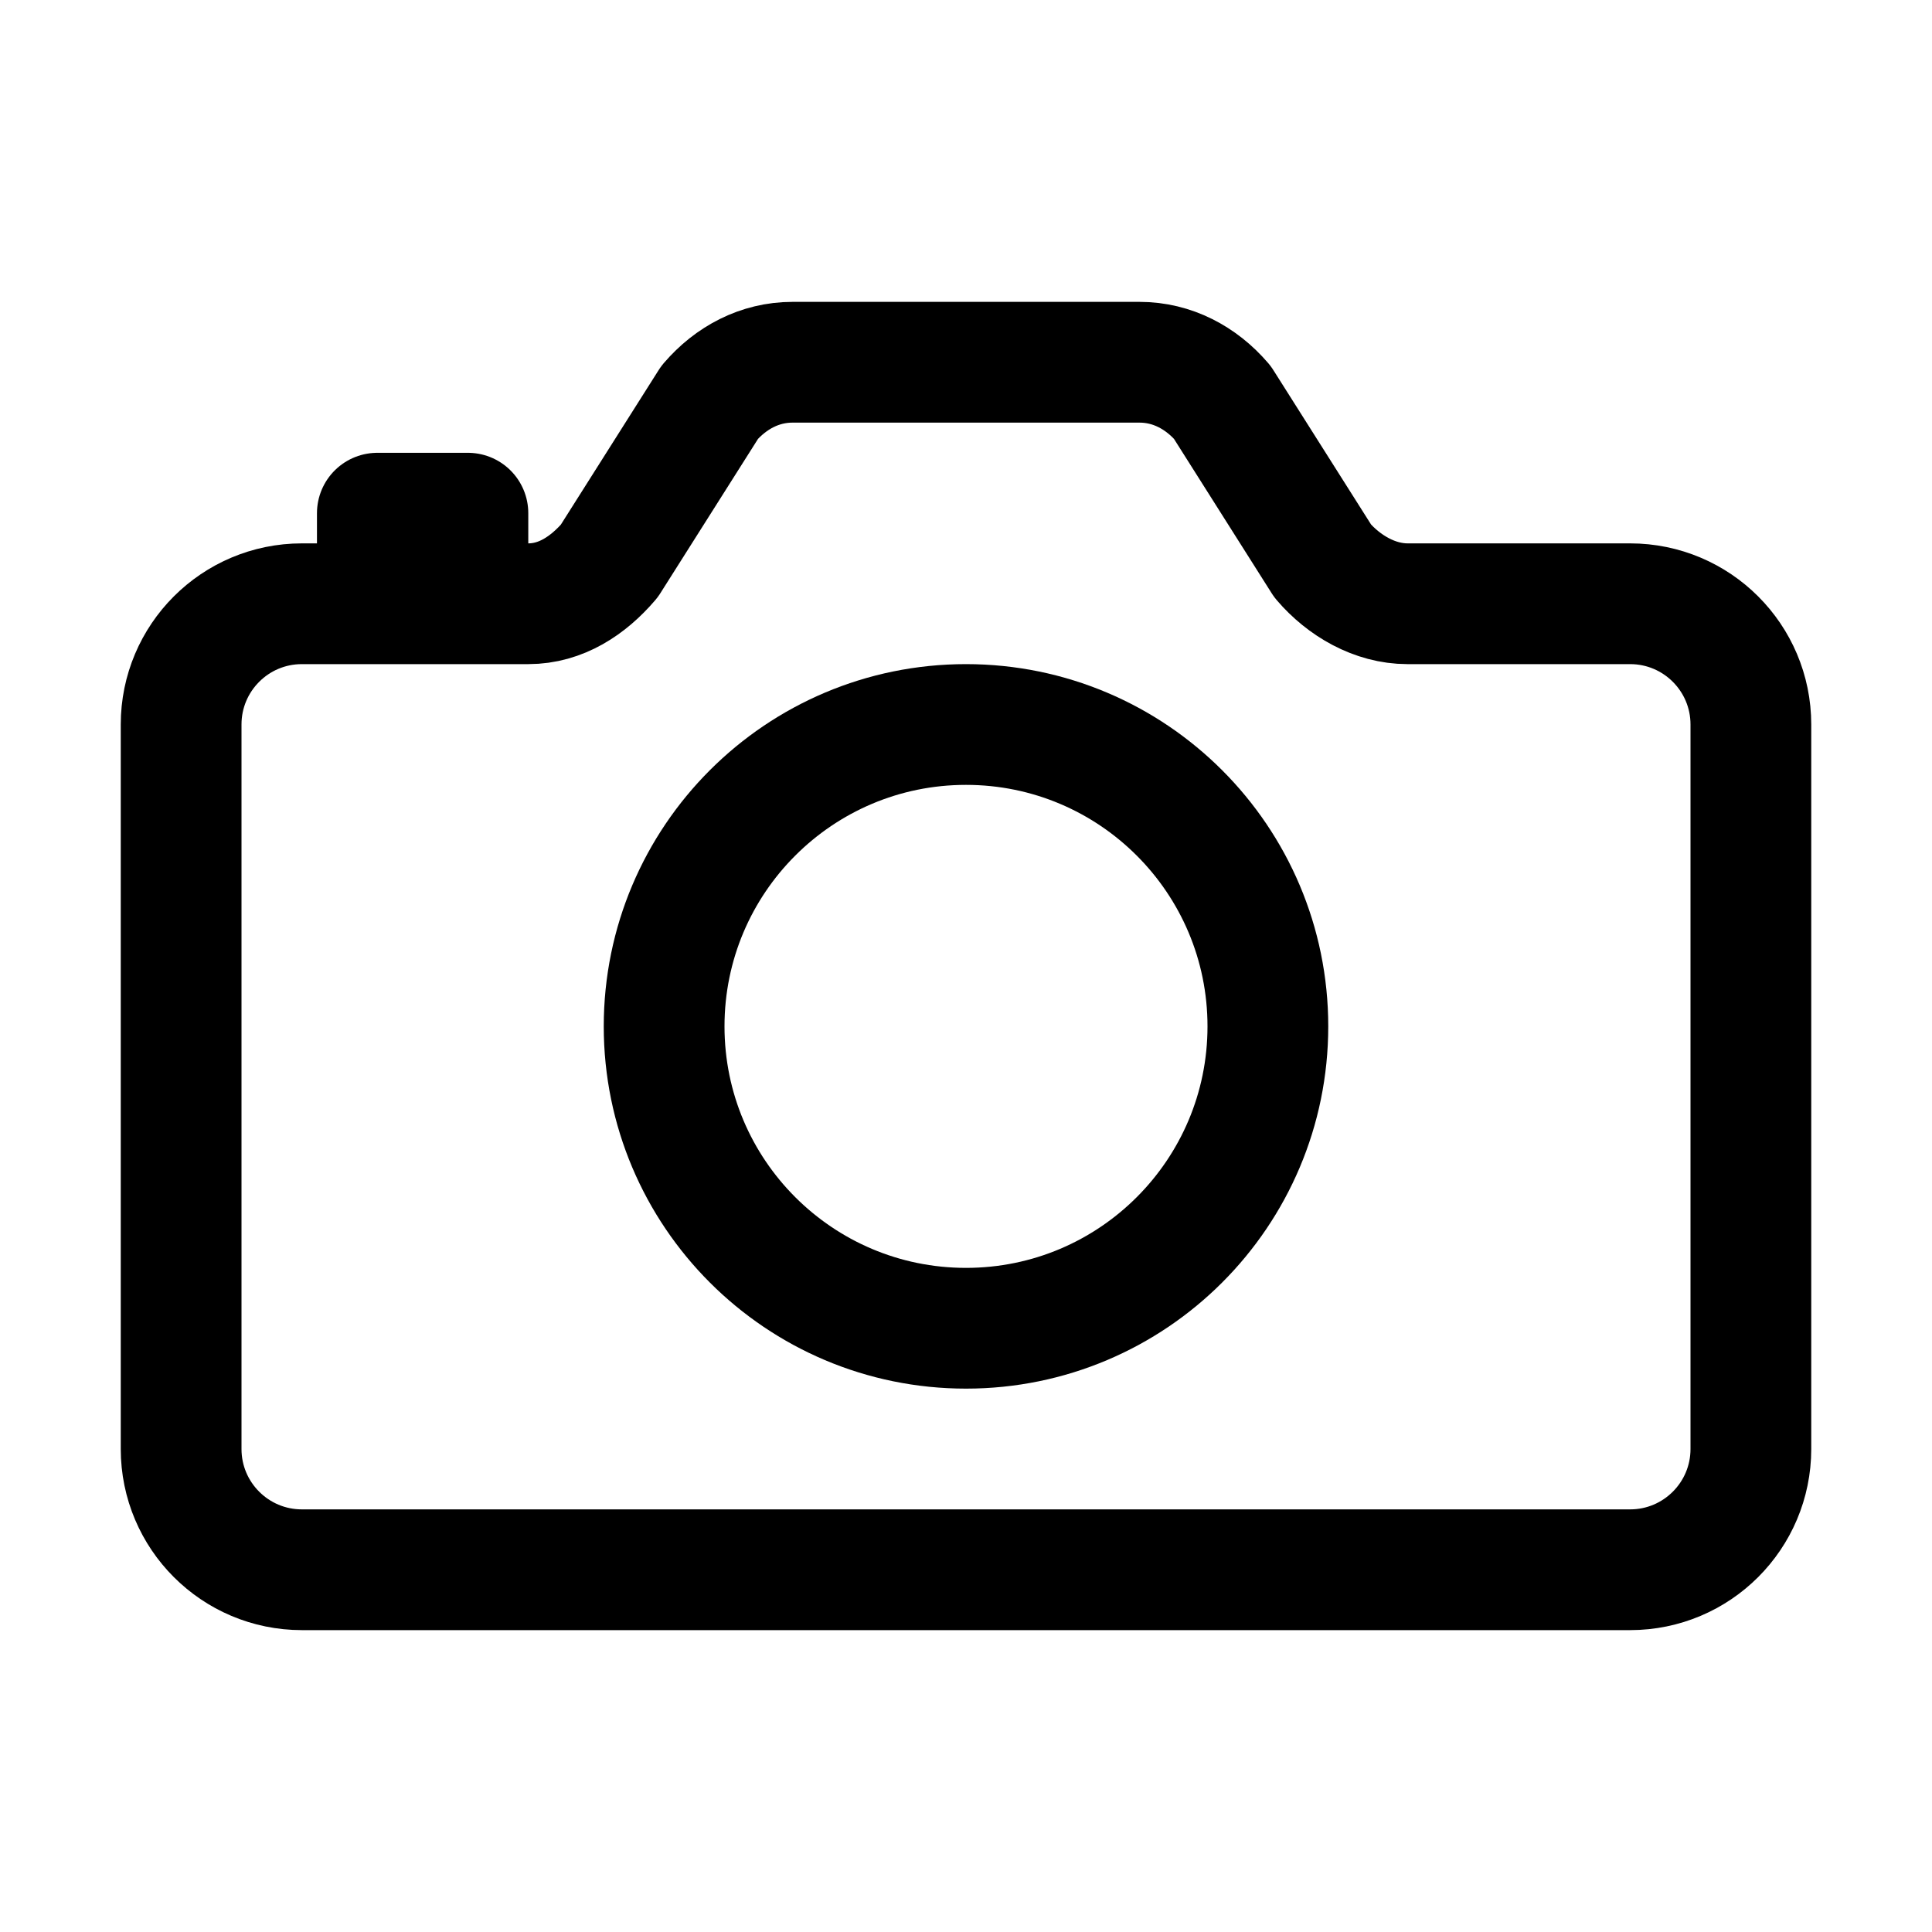
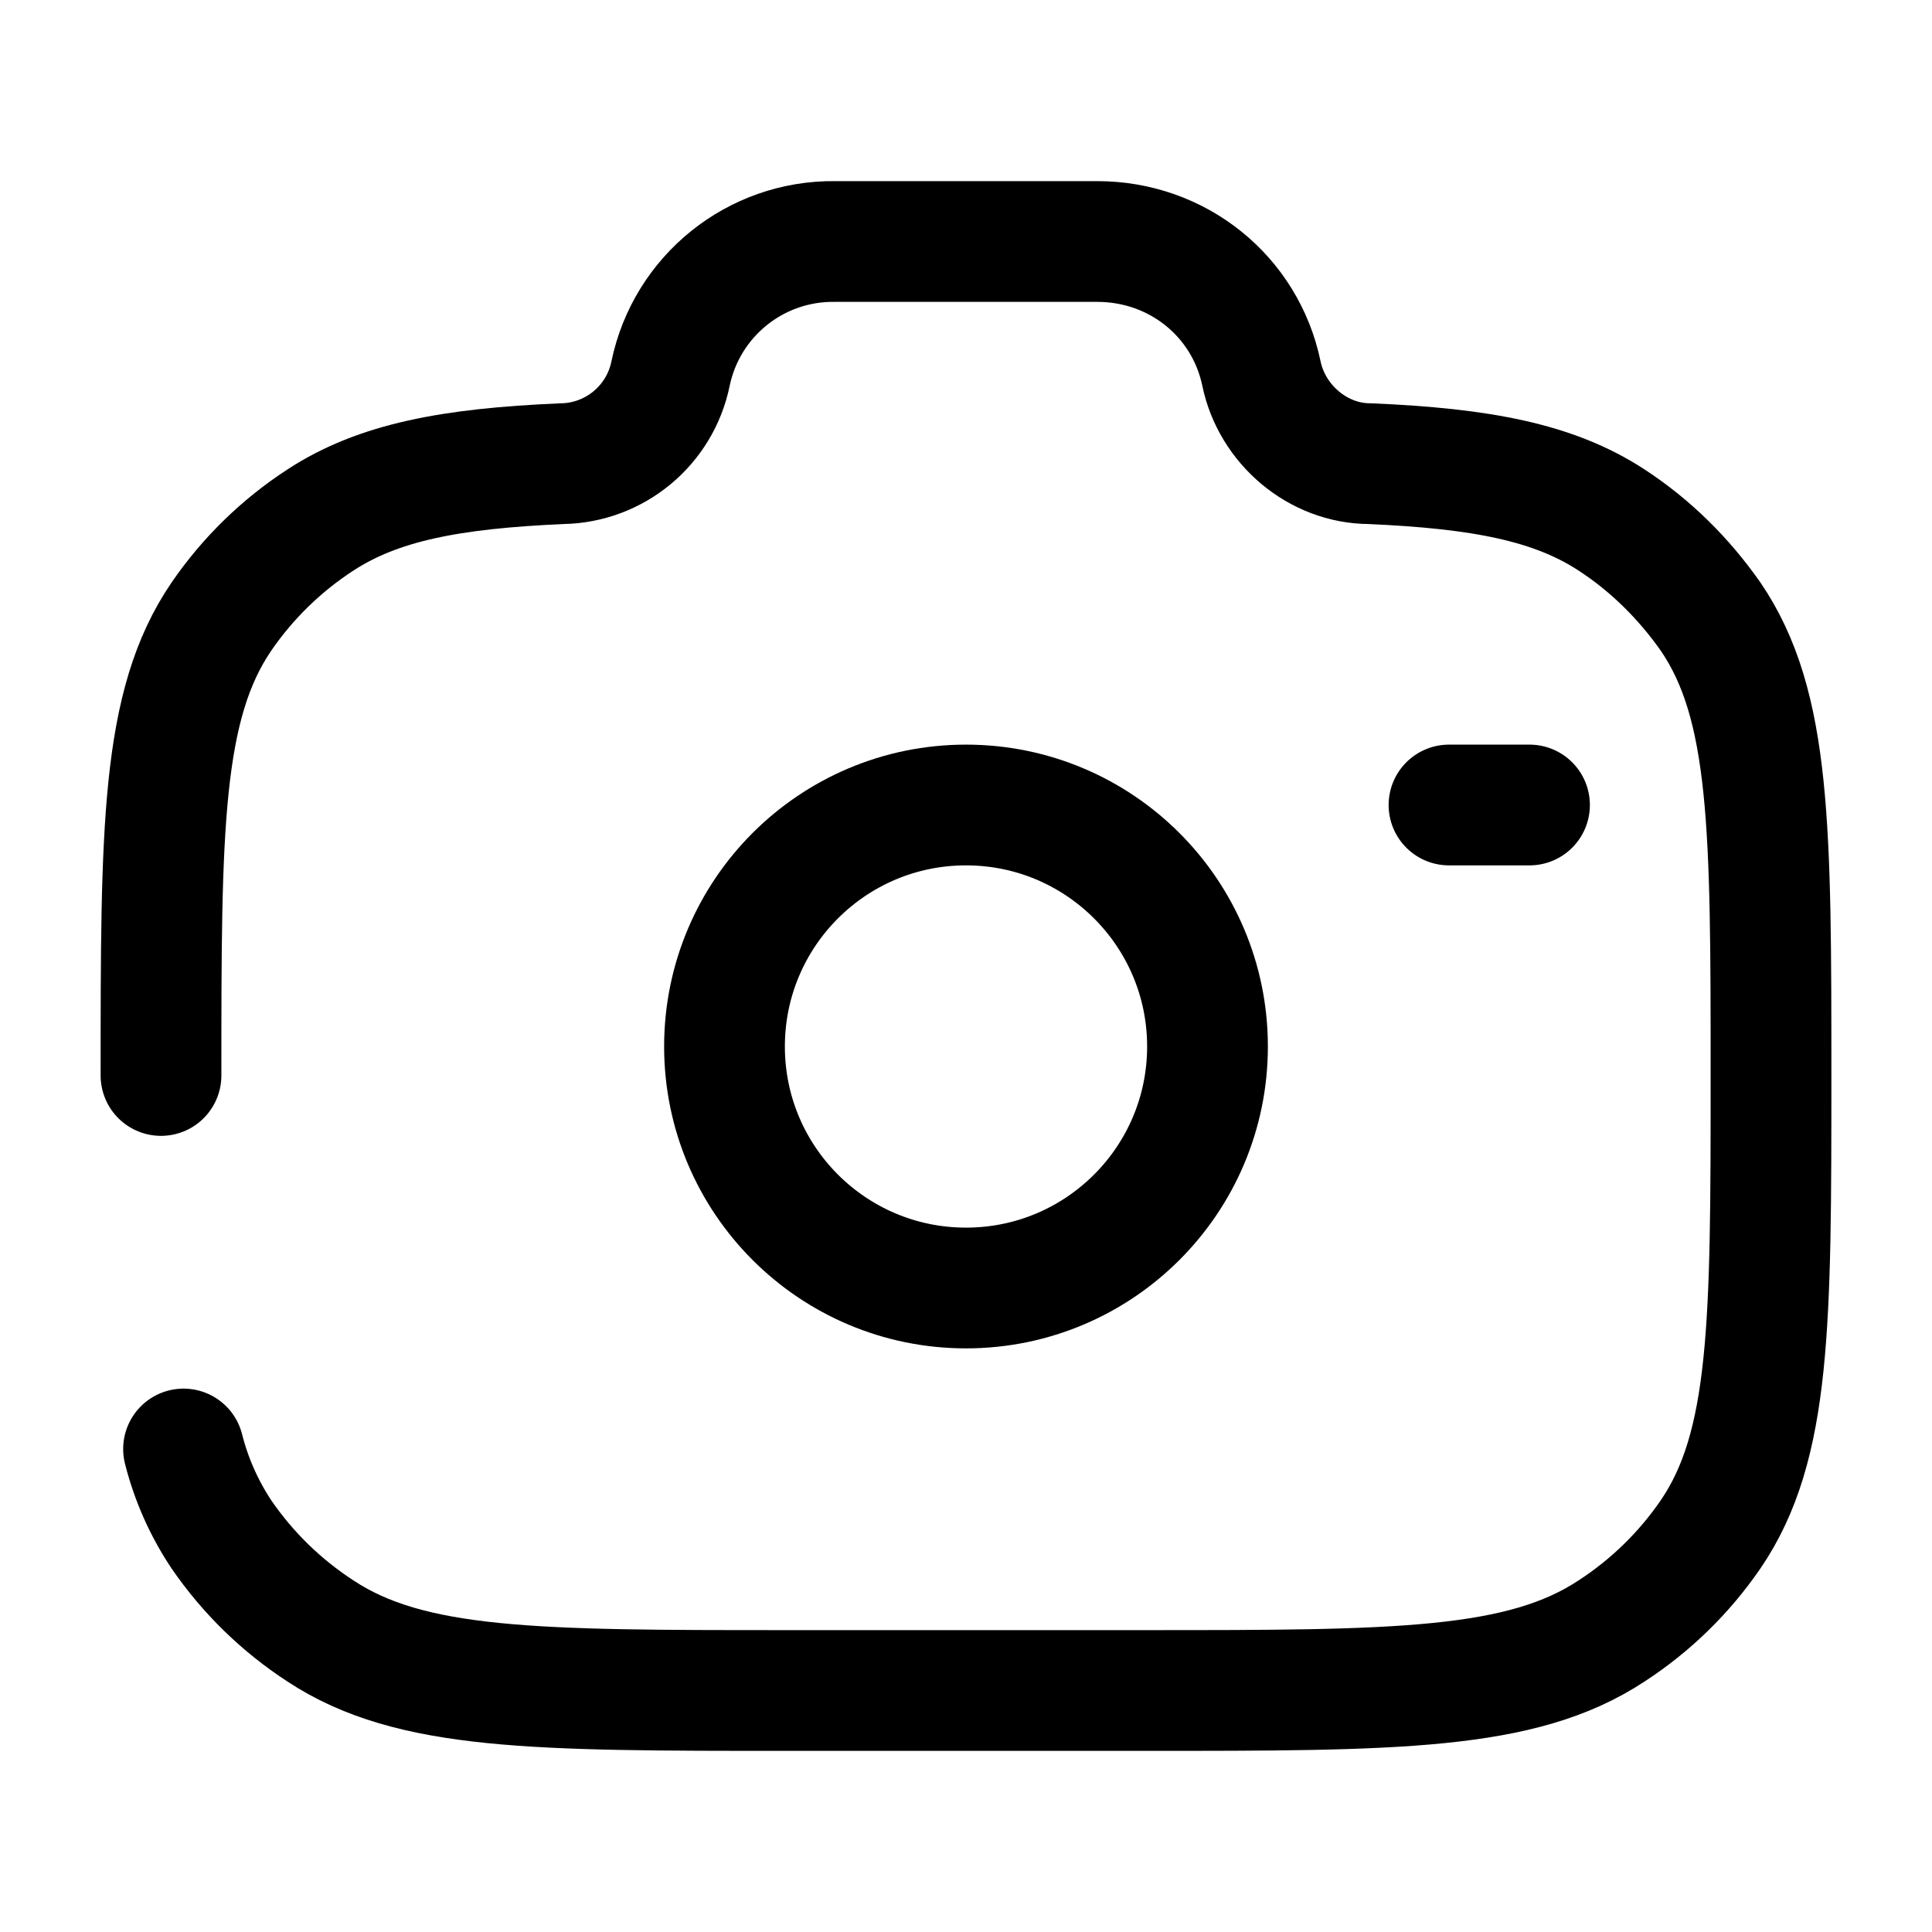
- <svg xmlns="http://www.w3.org/2000/svg" class="imagePicker_camera-icon__6RIOd" viewBox="0 0 512 512">
-   <path fill="none" stroke="currentColor" stroke-linecap="round" stroke-linejoin="round" stroke-width="32" d="m350.54 148.68-26.62-42.06C318.31 100.08 310.62 96 302 96h-92c-8.62 0-16.31 4.08-21.92 10.62l-26.62 42.06C155.85 155.23 148.62 160 140 160H80a32 32 0 0 0-32 32v192a32 32 0 0 0 32 32h352a32 32 0 0 0 32-32V192a32 32 0 0 0-32-32h-59c-8.65 0-16.85-4.77-22.46-11.32z" />
-   <circle cx="256" cy="272" r="80" fill="none" stroke="currentColor" stroke-miterlimit="10" stroke-width="32" />
-   <path fill="none" stroke="currentColor" stroke-linecap="round" stroke-linejoin="round" stroke-width="32" d="M124 158v-22h-24v22" />
+ <svg xmlns="http://www.w3.org/2000/svg" fill="none" viewBox="0 0 24 24">
+   <g stroke="#000" stroke-width="1.5">
+     <circle cx="12" cy="13" r="3" />
+     <path stroke-linecap="round" d="M2 13.36c0-3.06 0-4.6.75-5.7a4.4 4.4 0 0 1 1.23-1.2c.72-.47 1.62-.64 3-.7a1.4 1.4 0 0 0 1.35-1.12A2.06 2.06 0 0 1 10.37 3h3.26c1 0 1.84.68 2.04 1.64.13.63.7 1.12 1.35 1.12 1.38.06 2.28.23 3 .7.49.32.9.73 1.23 1.2.75 1.1.75 2.64.75 5.7 0 3.07 0 4.6-.75 5.7a4.4 4.4 0 0 1-1.23 1.2c-1.12.74-2.68.74-5.8.74H9.78c-3.12 0-4.68 0-5.8-.74a4.4 4.4 0 0 1-1.23-1.2A3.43 3.43 0 0 1 2.28 18M19 10h-1" />
+   </g>
</svg>
